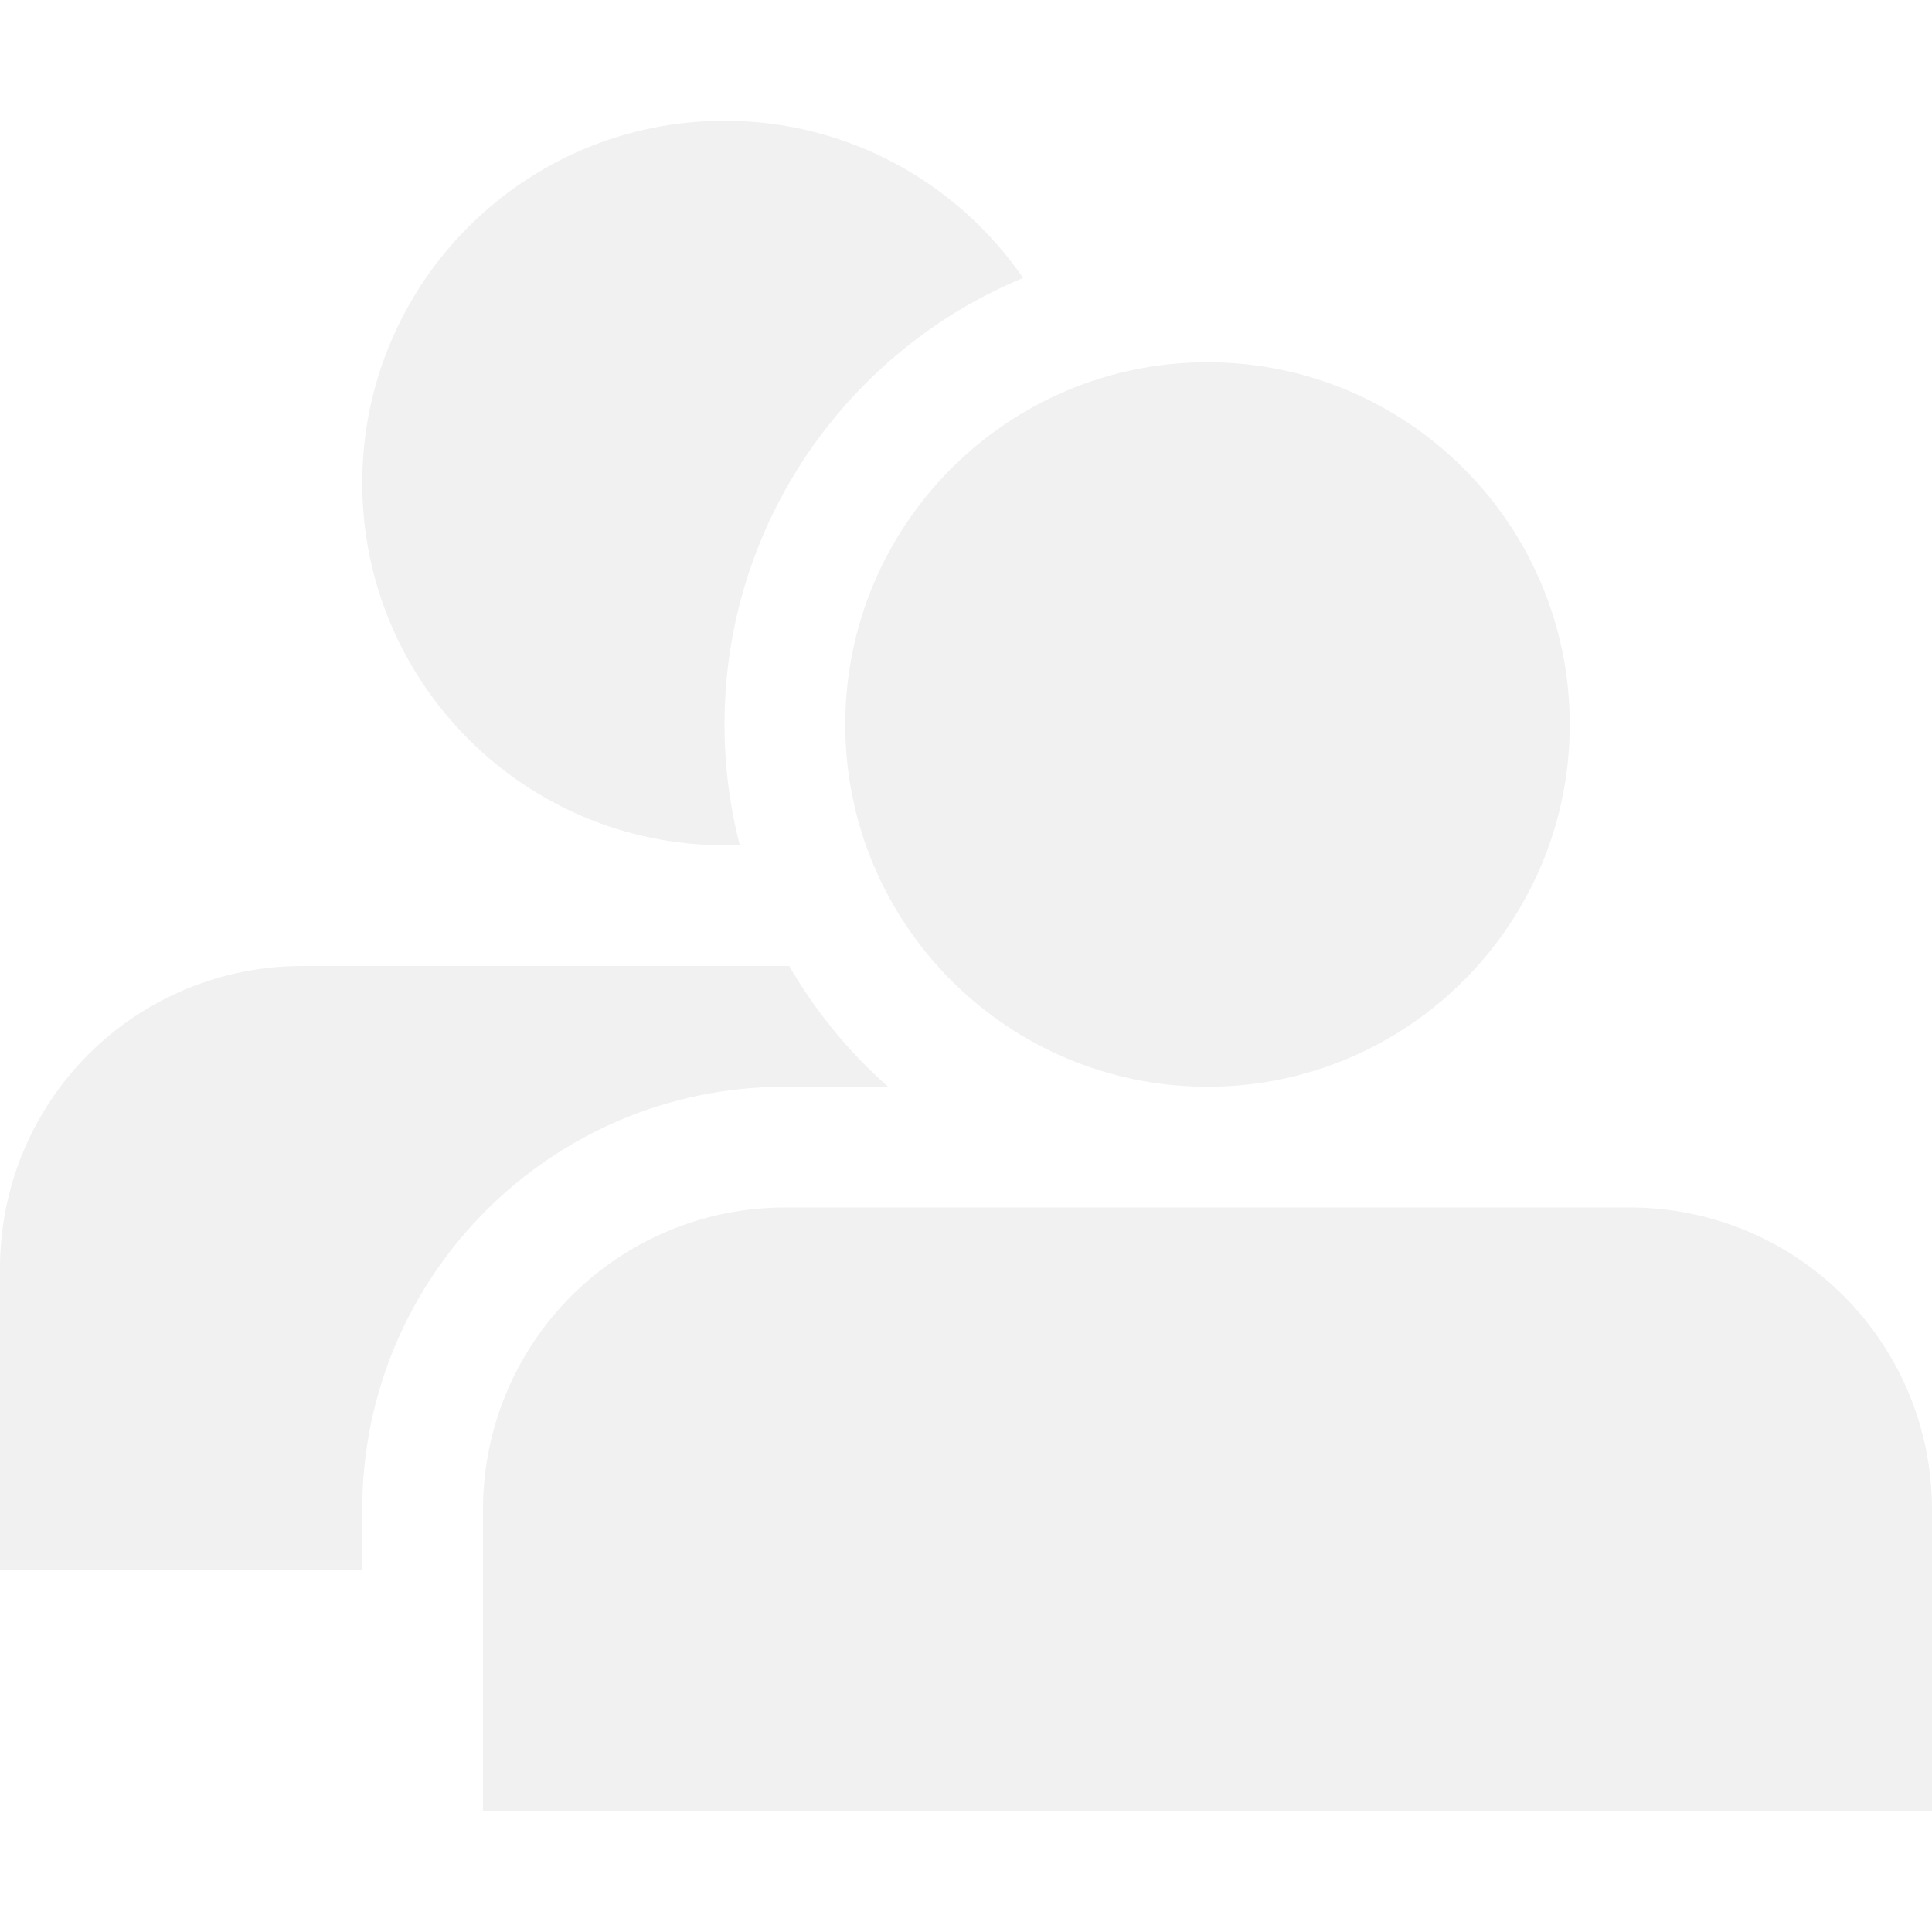
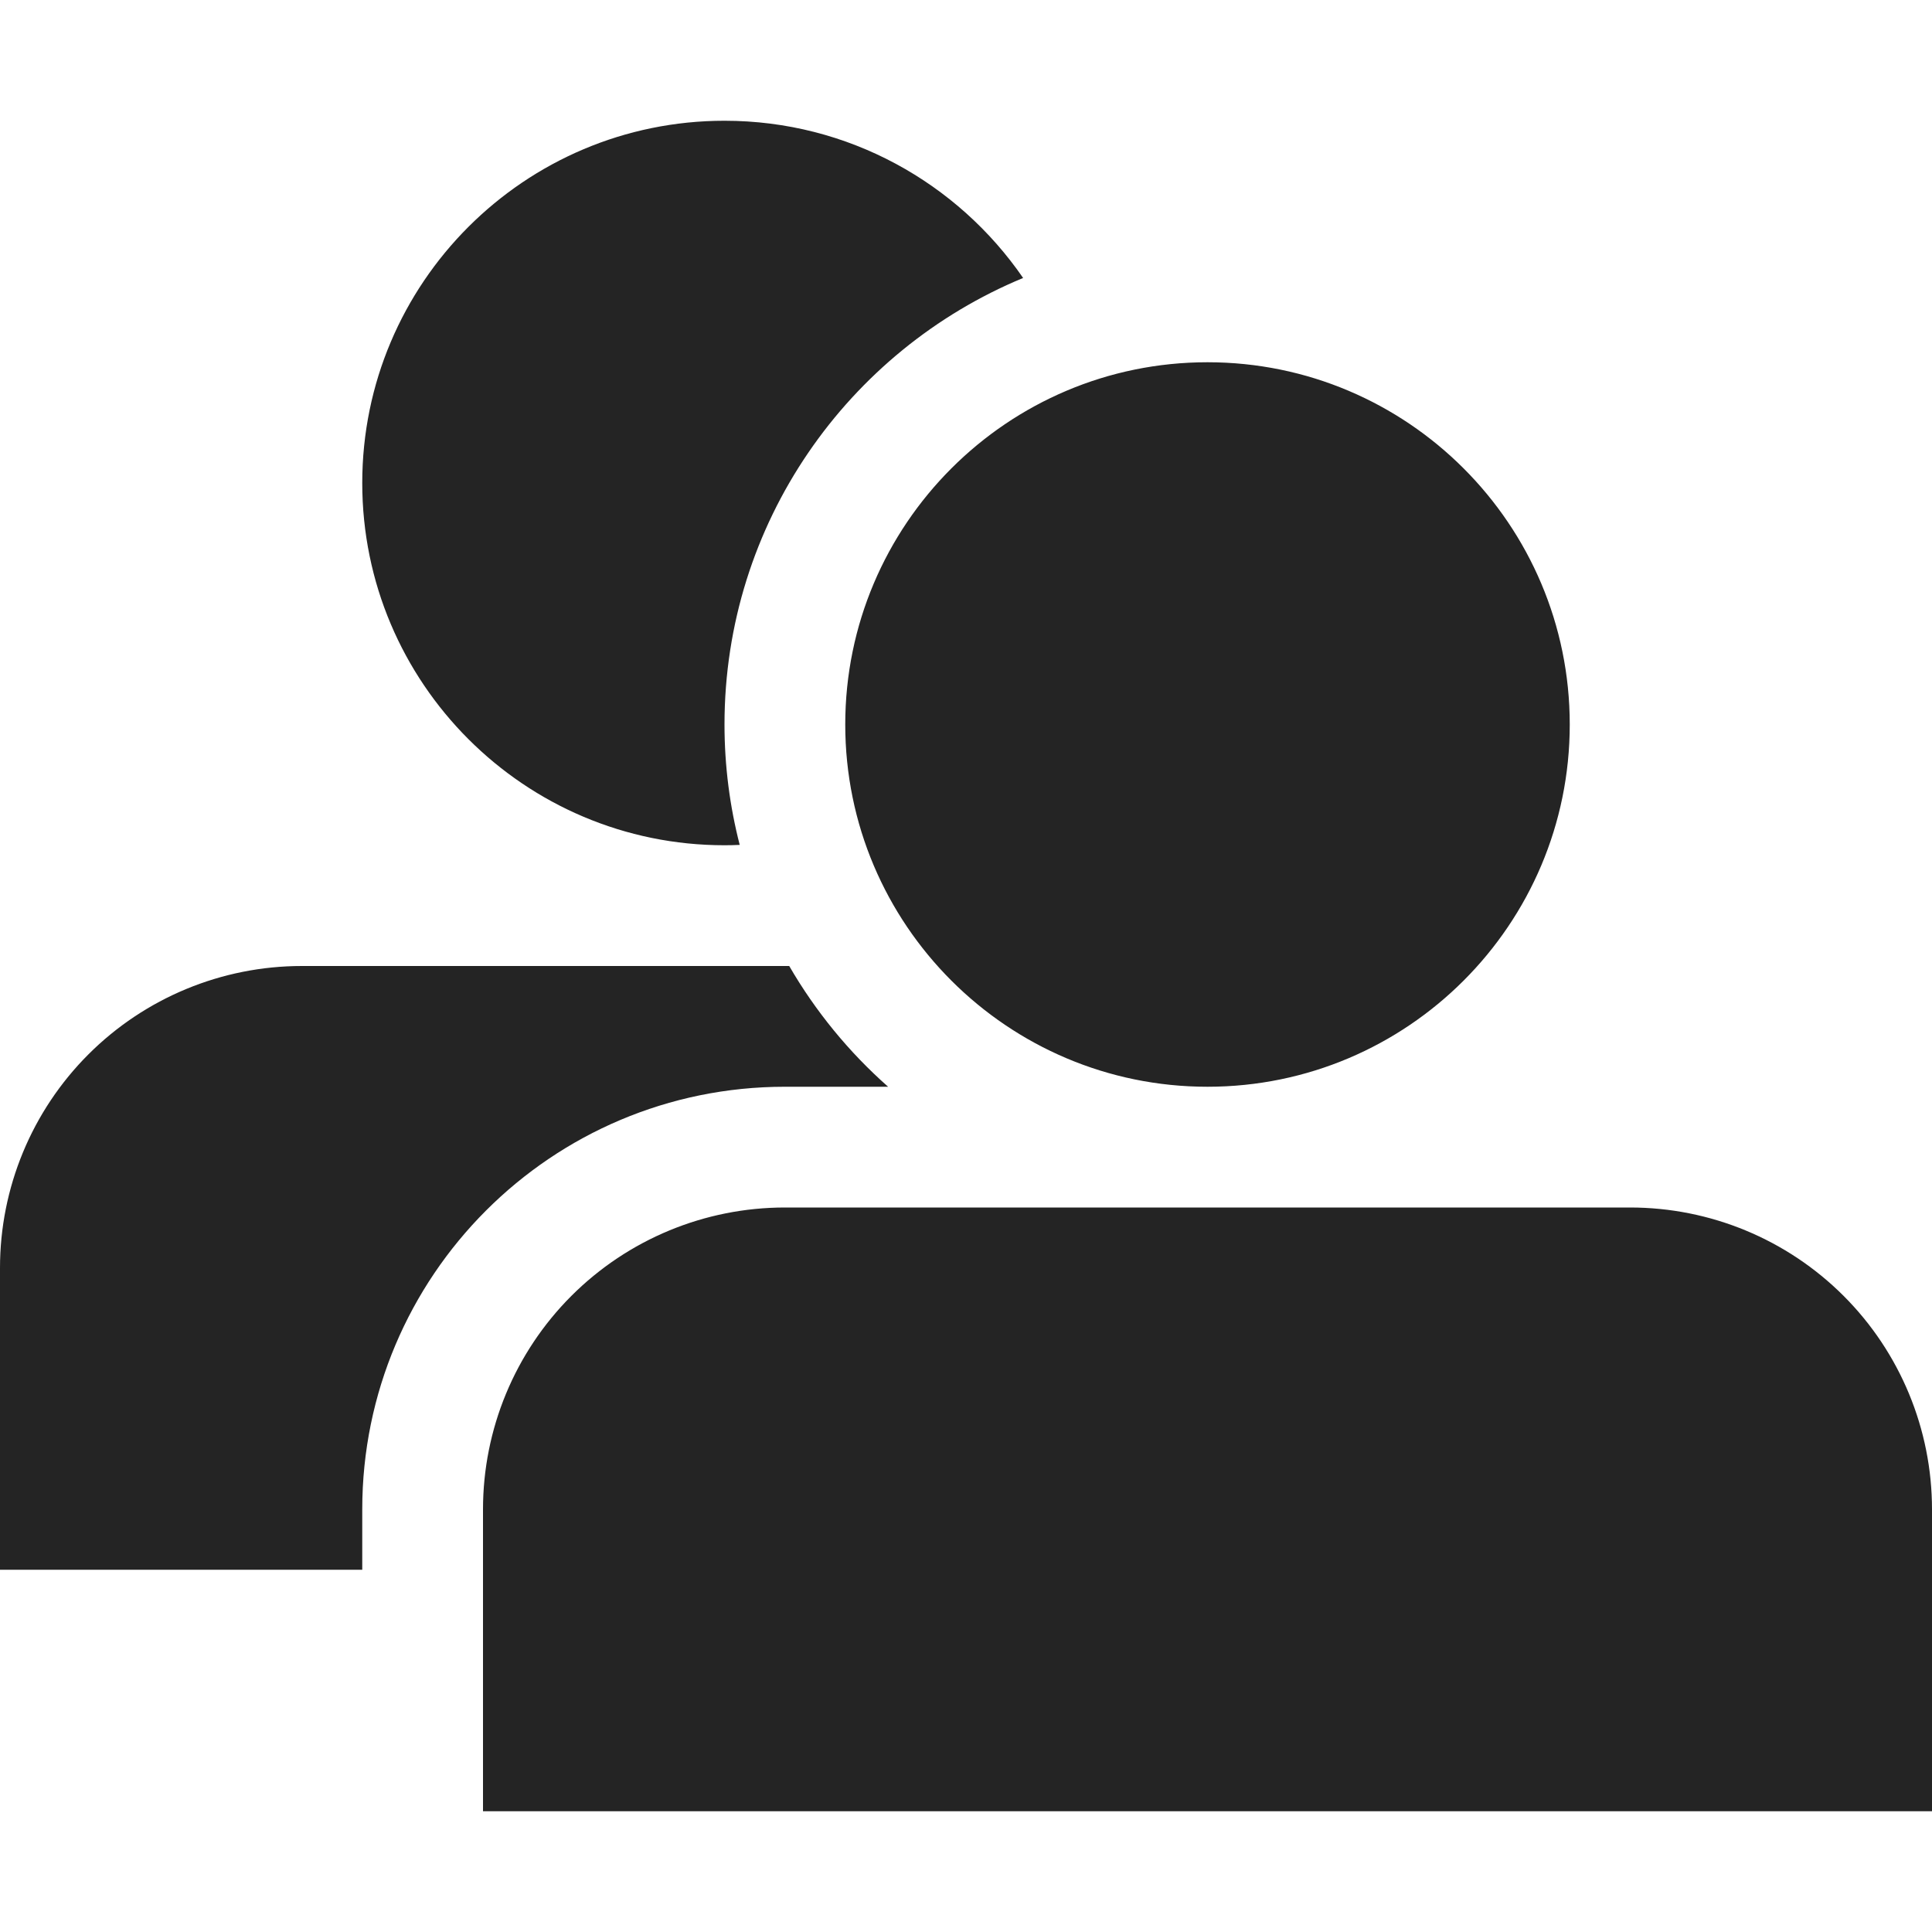
<svg xmlns="http://www.w3.org/2000/svg" width="24" height="24" viewBox="0 0 16 16" version="1.1">
  <rect width="16" height="16" id="icon-bound" fill="none" />
-   <path fill="#f1f1f1" d="M16,12.5C16,11.837 15.737,11.201 15.268,10.732C14.799,10.263 14.163,10 13.5,10C11.447,10 8.553,10 6.5,10C5.837,10 5.201,10.263 4.732,10.732C4.263,11.201 4,11.837 4,12.5C4,14.147 4,15 4,15L16,15C16,15 16,14.147 16,12.5ZM3,13L0,13C0,13 0,12.147 0,10.5C0,9.837 0.263,9.201 0.732,8.732C1.201,8.263 1.837,8 2.5,8L6.536,8C6.754,8.376 7.031,8.714 7.355,9L6.5,9C4.567,9 3,10.567 3,12.5L3,13ZM10,3C11.656,3 13,4.344 13,6C13,7.656 11.656,9 10,9C8.344,9 7,7.656 7,6C7,4.344 8.344,3 10,3ZM6.126,6.997C6.084,6.999 6.042,7 6,7C4.344,7 3,5.656 3,4C3,2.344 4.344,1 6,1C7.026,1 7.932,1.516 8.473,2.302C7.022,2.903 6,4.333 6,6C6,6.344 6.044,6.679 6.126,6.997Z" />
+   <path fill="#242424" d="M16,12.5C16,11.837 15.737,11.201 15.268,10.732C14.799,10.263 14.163,10 13.5,10C11.447,10 8.553,10 6.5,10C5.837,10 5.201,10.263 4.732,10.732C4.263,11.201 4,11.837 4,12.5C4,14.147 4,15 4,15L16,15C16,15 16,14.147 16,12.5ZM3,13L0,13C0,13 0,12.147 0,10.5C0,9.837 0.263,9.201 0.732,8.732C1.201,8.263 1.837,8 2.5,8L6.536,8C6.754,8.376 7.031,8.714 7.355,9L6.5,9C4.567,9 3,10.567 3,12.5L3,13ZM10,3C11.656,3 13,4.344 13,6C13,7.656 11.656,9 10,9C8.344,9 7,7.656 7,6C7,4.344 8.344,3 10,3ZM6.126,6.997C6.084,6.999 6.042,7 6,7C4.344,7 3,5.656 3,4C3,2.344 4.344,1 6,1C7.026,1 7.932,1.516 8.473,2.302C7.022,2.903 6,4.333 6,6C6,6.344 6.044,6.679 6.126,6.997Z" />
</svg>
